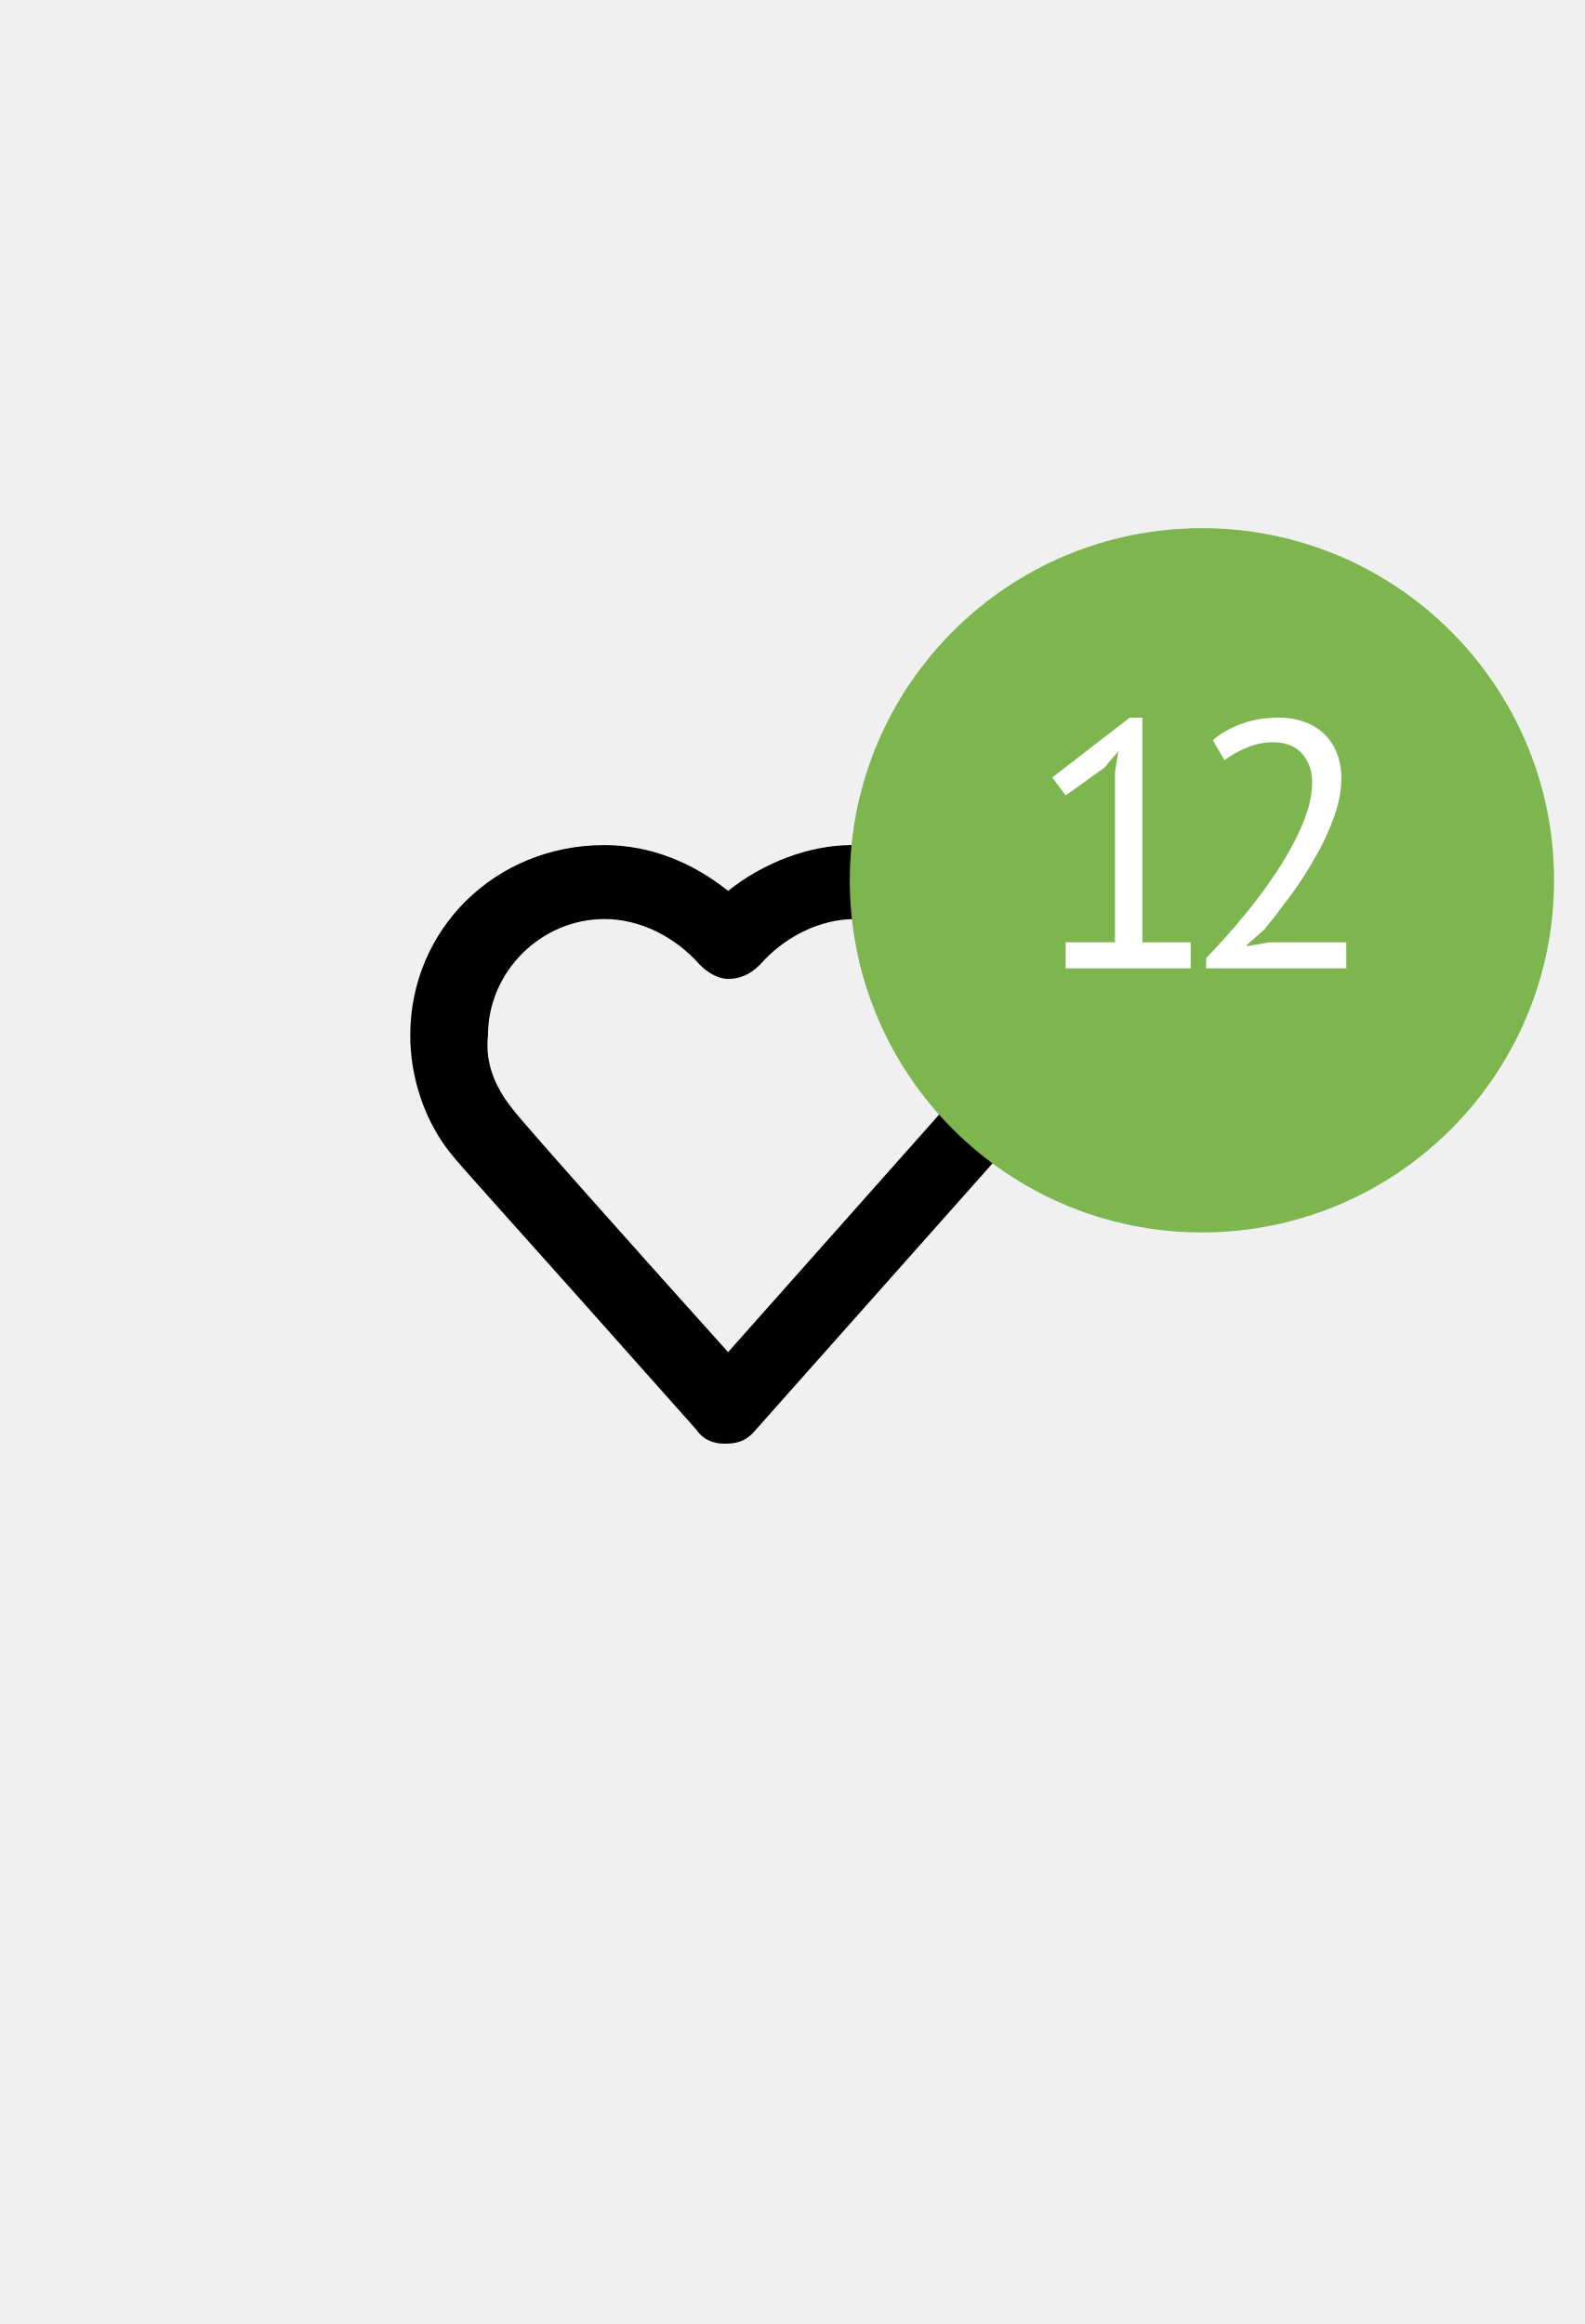
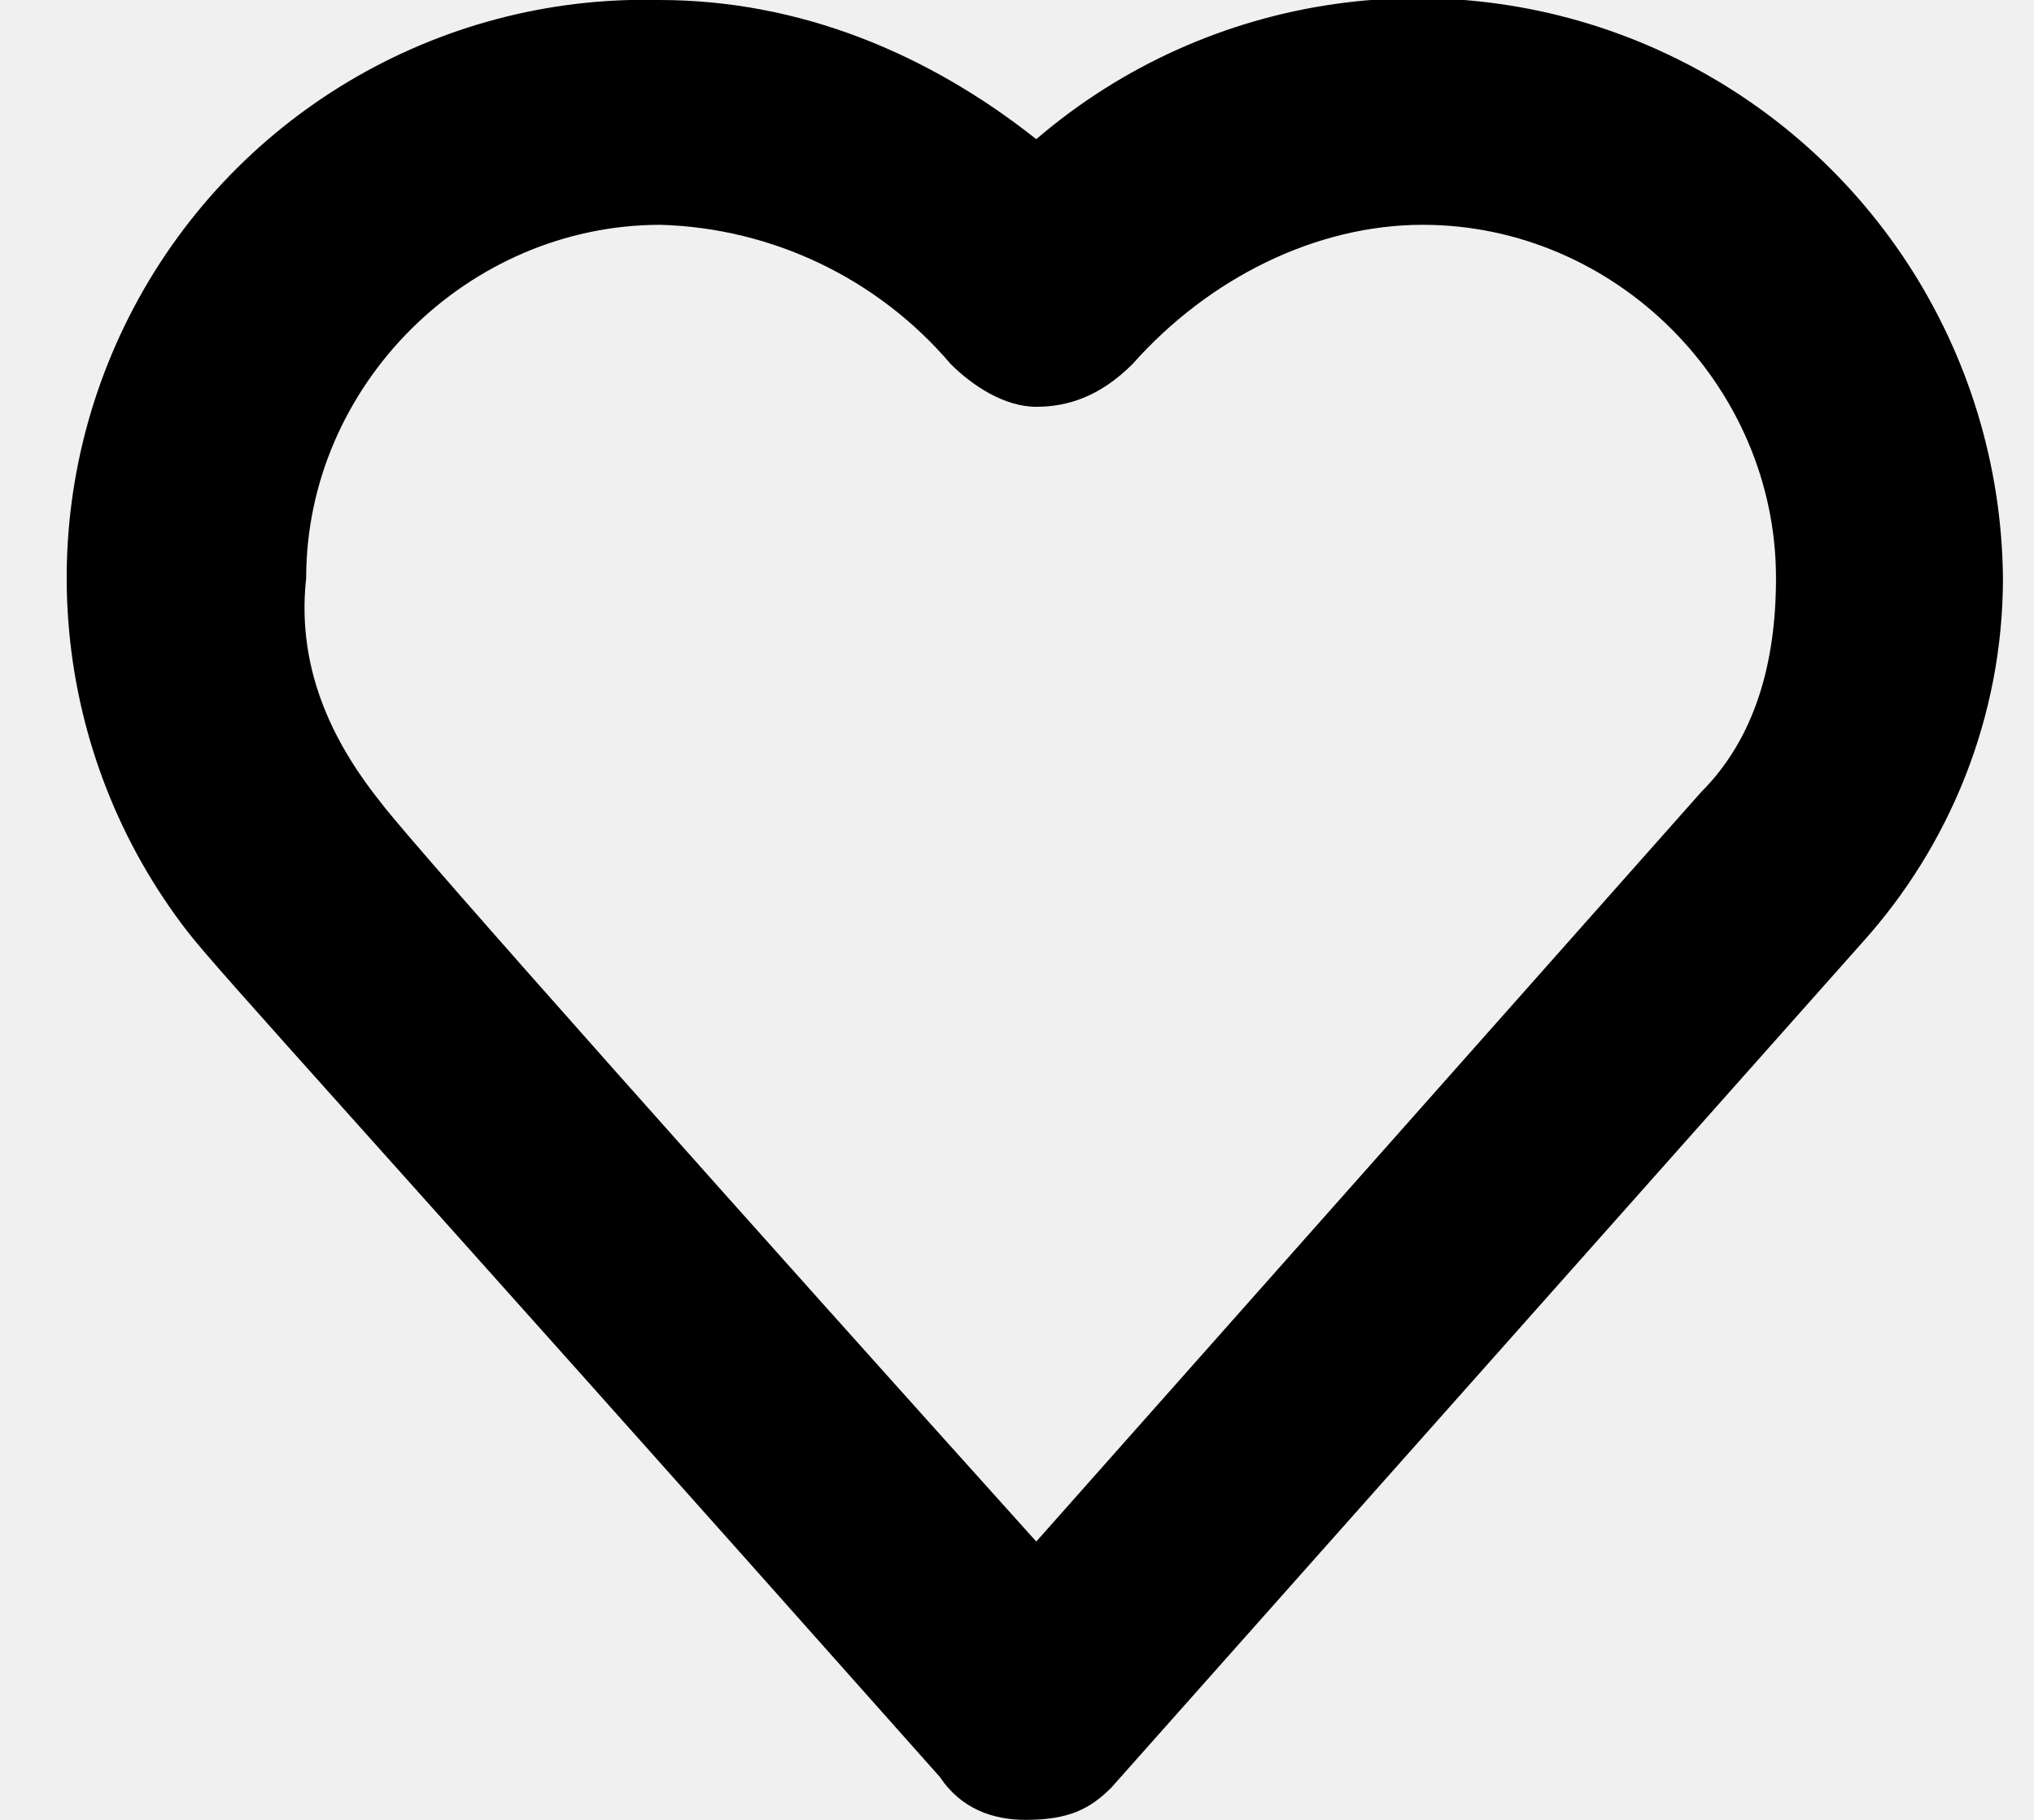
- <svg xmlns="http://www.w3.org/2000/svg" width="45" height="66" viewBox="0 0 45 66" fill="none">
-   <path d="M20.577 41C20.276 41 19.975 40.9 19.774 40.6C14.359 34.5 13.055 33.1 12.755 32.7C12.053 31.8 11.651 30.6 11.651 29.4C11.651 26.4 14.058 24 17.167 24C18.471 24 19.674 24.5 20.677 25.3C21.68 24.5 22.983 24 24.187 24C27.195 24 29.703 26.4 29.703 29.4C29.703 30.7 29.201 31.9 28.399 32.8L21.379 40.7C21.178 40.9 20.978 41 20.577 41ZM14.56 31.5C14.86 31.9 18.07 35.5 20.677 38.4L26.895 31.4C27.396 30.9 27.596 30.2 27.596 29.4C27.596 27.6 26.092 26.1 24.287 26.1C23.284 26.1 22.282 26.6 21.579 27.4C21.279 27.7 20.978 27.8 20.677 27.8C20.376 27.8 20.075 27.6 19.875 27.4C19.173 26.6 18.17 26.1 17.167 26.1C15.362 26.1 13.858 27.6 13.858 29.4C13.757 30.3 14.159 31 14.56 31.5C14.459 31.5 14.459 31.5 14.56 31.5Z" fill="black" />
-   <rect x="24.133" y="15" width="20" height="20" rx="10" fill="#7DB54F" />
-   <path d="M30.264 26.76H31.664V21.92L31.764 21.33L31.364 21.8L30.264 22.59L29.884 22.08L32.084 20.38H32.444V26.76H33.814V27.5H30.264V26.76ZM38.093 22.09C38.093 22.443 38.026 22.807 37.893 23.18C37.766 23.547 37.596 23.917 37.383 24.29C37.176 24.663 36.943 25.03 36.683 25.39C36.423 25.743 36.163 26.08 35.903 26.4L35.413 26.83V26.87L36.053 26.76H38.233V27.5H34.253V27.21C34.4 27.057 34.576 26.867 34.783 26.64C34.99 26.413 35.203 26.163 35.423 25.89C35.65 25.61 35.87 25.317 36.083 25.01C36.303 24.697 36.5 24.38 36.673 24.06C36.853 23.74 36.996 23.423 37.103 23.11C37.21 22.797 37.263 22.5 37.263 22.22C37.263 21.893 37.17 21.623 36.983 21.41C36.796 21.19 36.513 21.08 36.133 21.08C35.88 21.08 35.633 21.133 35.393 21.24C35.153 21.34 34.946 21.457 34.773 21.59L34.443 21.02C34.676 20.82 34.953 20.663 35.273 20.55C35.593 20.437 35.936 20.38 36.303 20.38C36.59 20.38 36.843 20.423 37.063 20.51C37.283 20.59 37.47 20.707 37.623 20.86C37.776 21.013 37.893 21.197 37.973 21.41C38.053 21.617 38.093 21.843 38.093 22.09Z" fill="white" />
+ <svg xmlns="http://www.w3.org/2000/svg" width="19" height="17" fill="none">
+   <path d="M9.58 17c-.3 0-.6-.1-.8-.4-5.42-6.1-6.72-7.5-7.03-7.9A5.4 5.4 0 0 1 6.16 0c1.31 0 2.51.5 3.52 1.3a5.47 5.47 0 0 1 9.03 4.1c0 1.3-.5 2.5-1.31 3.4l-7.02 7.9c-.2.2-.4.3-.8.3ZM3.56 7.5c.3.4 3.51 4 6.12 6.9l6.21-7c.5-.5.7-1.2.7-2 0-1.8-1.5-3.3-3.3-3.3-1 0-2 .5-2.71 1.3-.3.3-.6.4-.9.4-.3 0-.6-.2-.8-.4a3.7 3.7 0 0 0-2.71-1.3c-1.8 0-3.31 1.5-3.31 3.3-.1.9.3 1.6.7 2.1-.1 0-.1 0 0 0Z" fill="#000" />
</svg>
